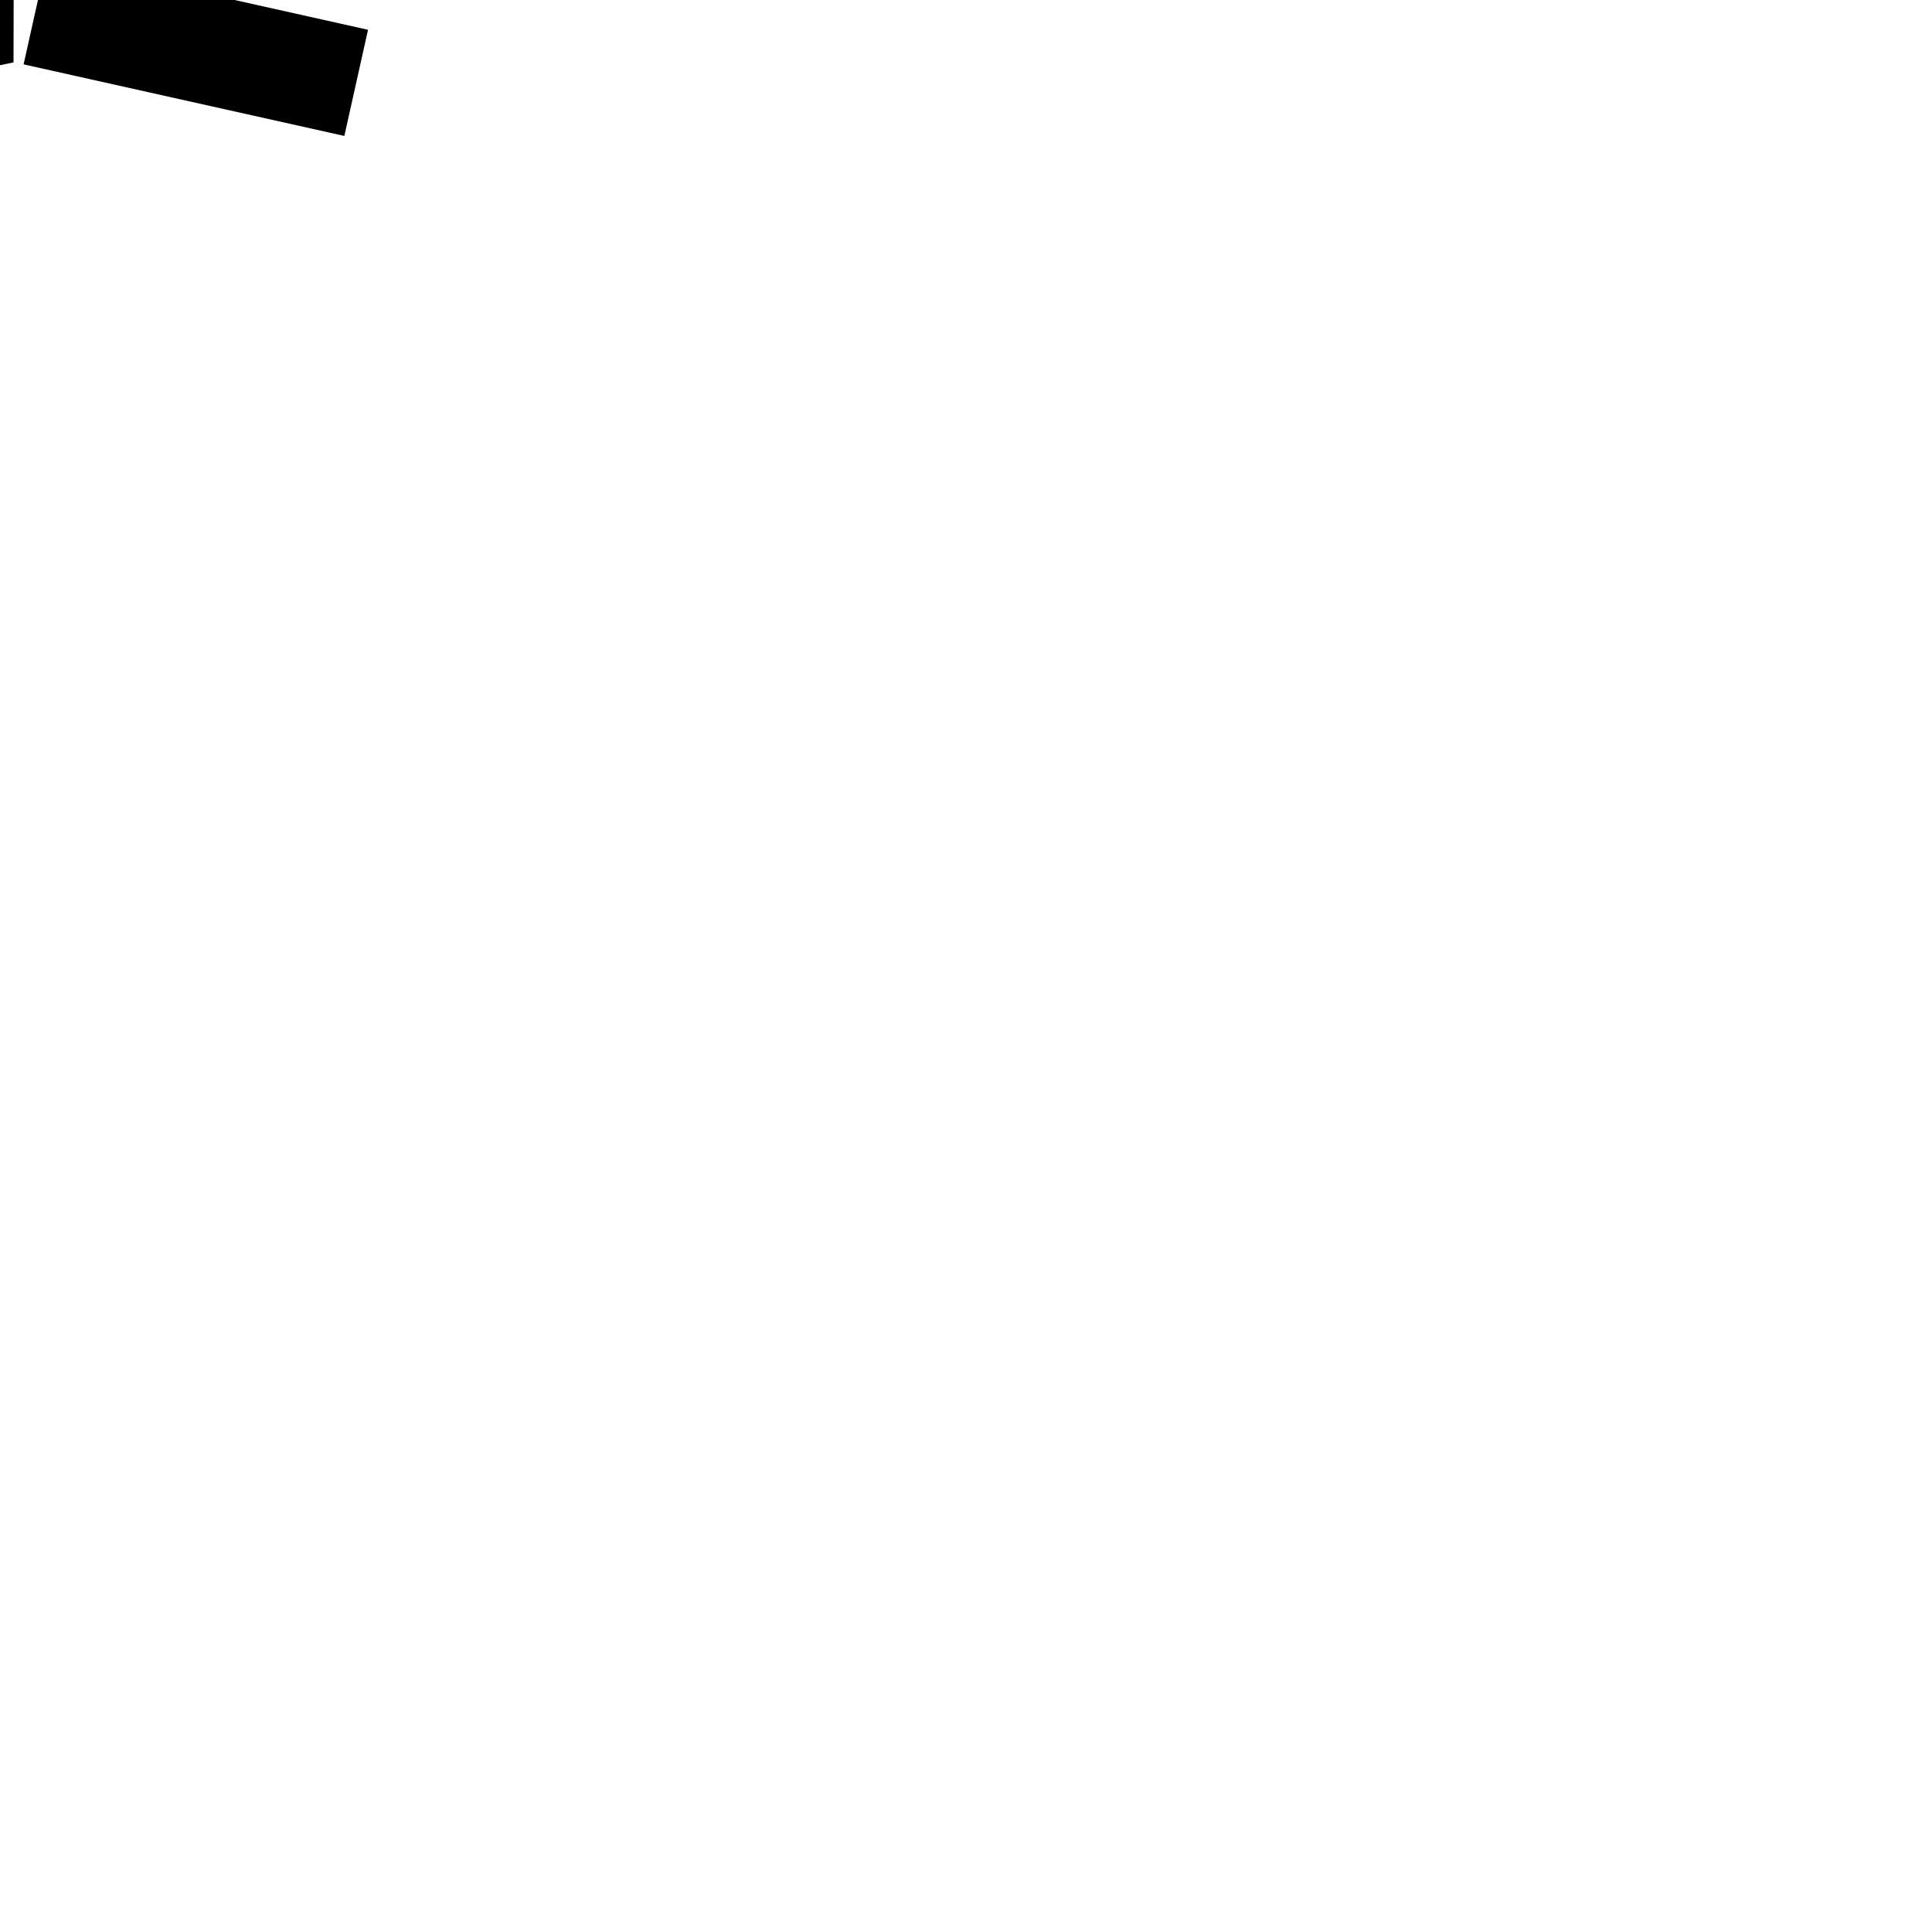
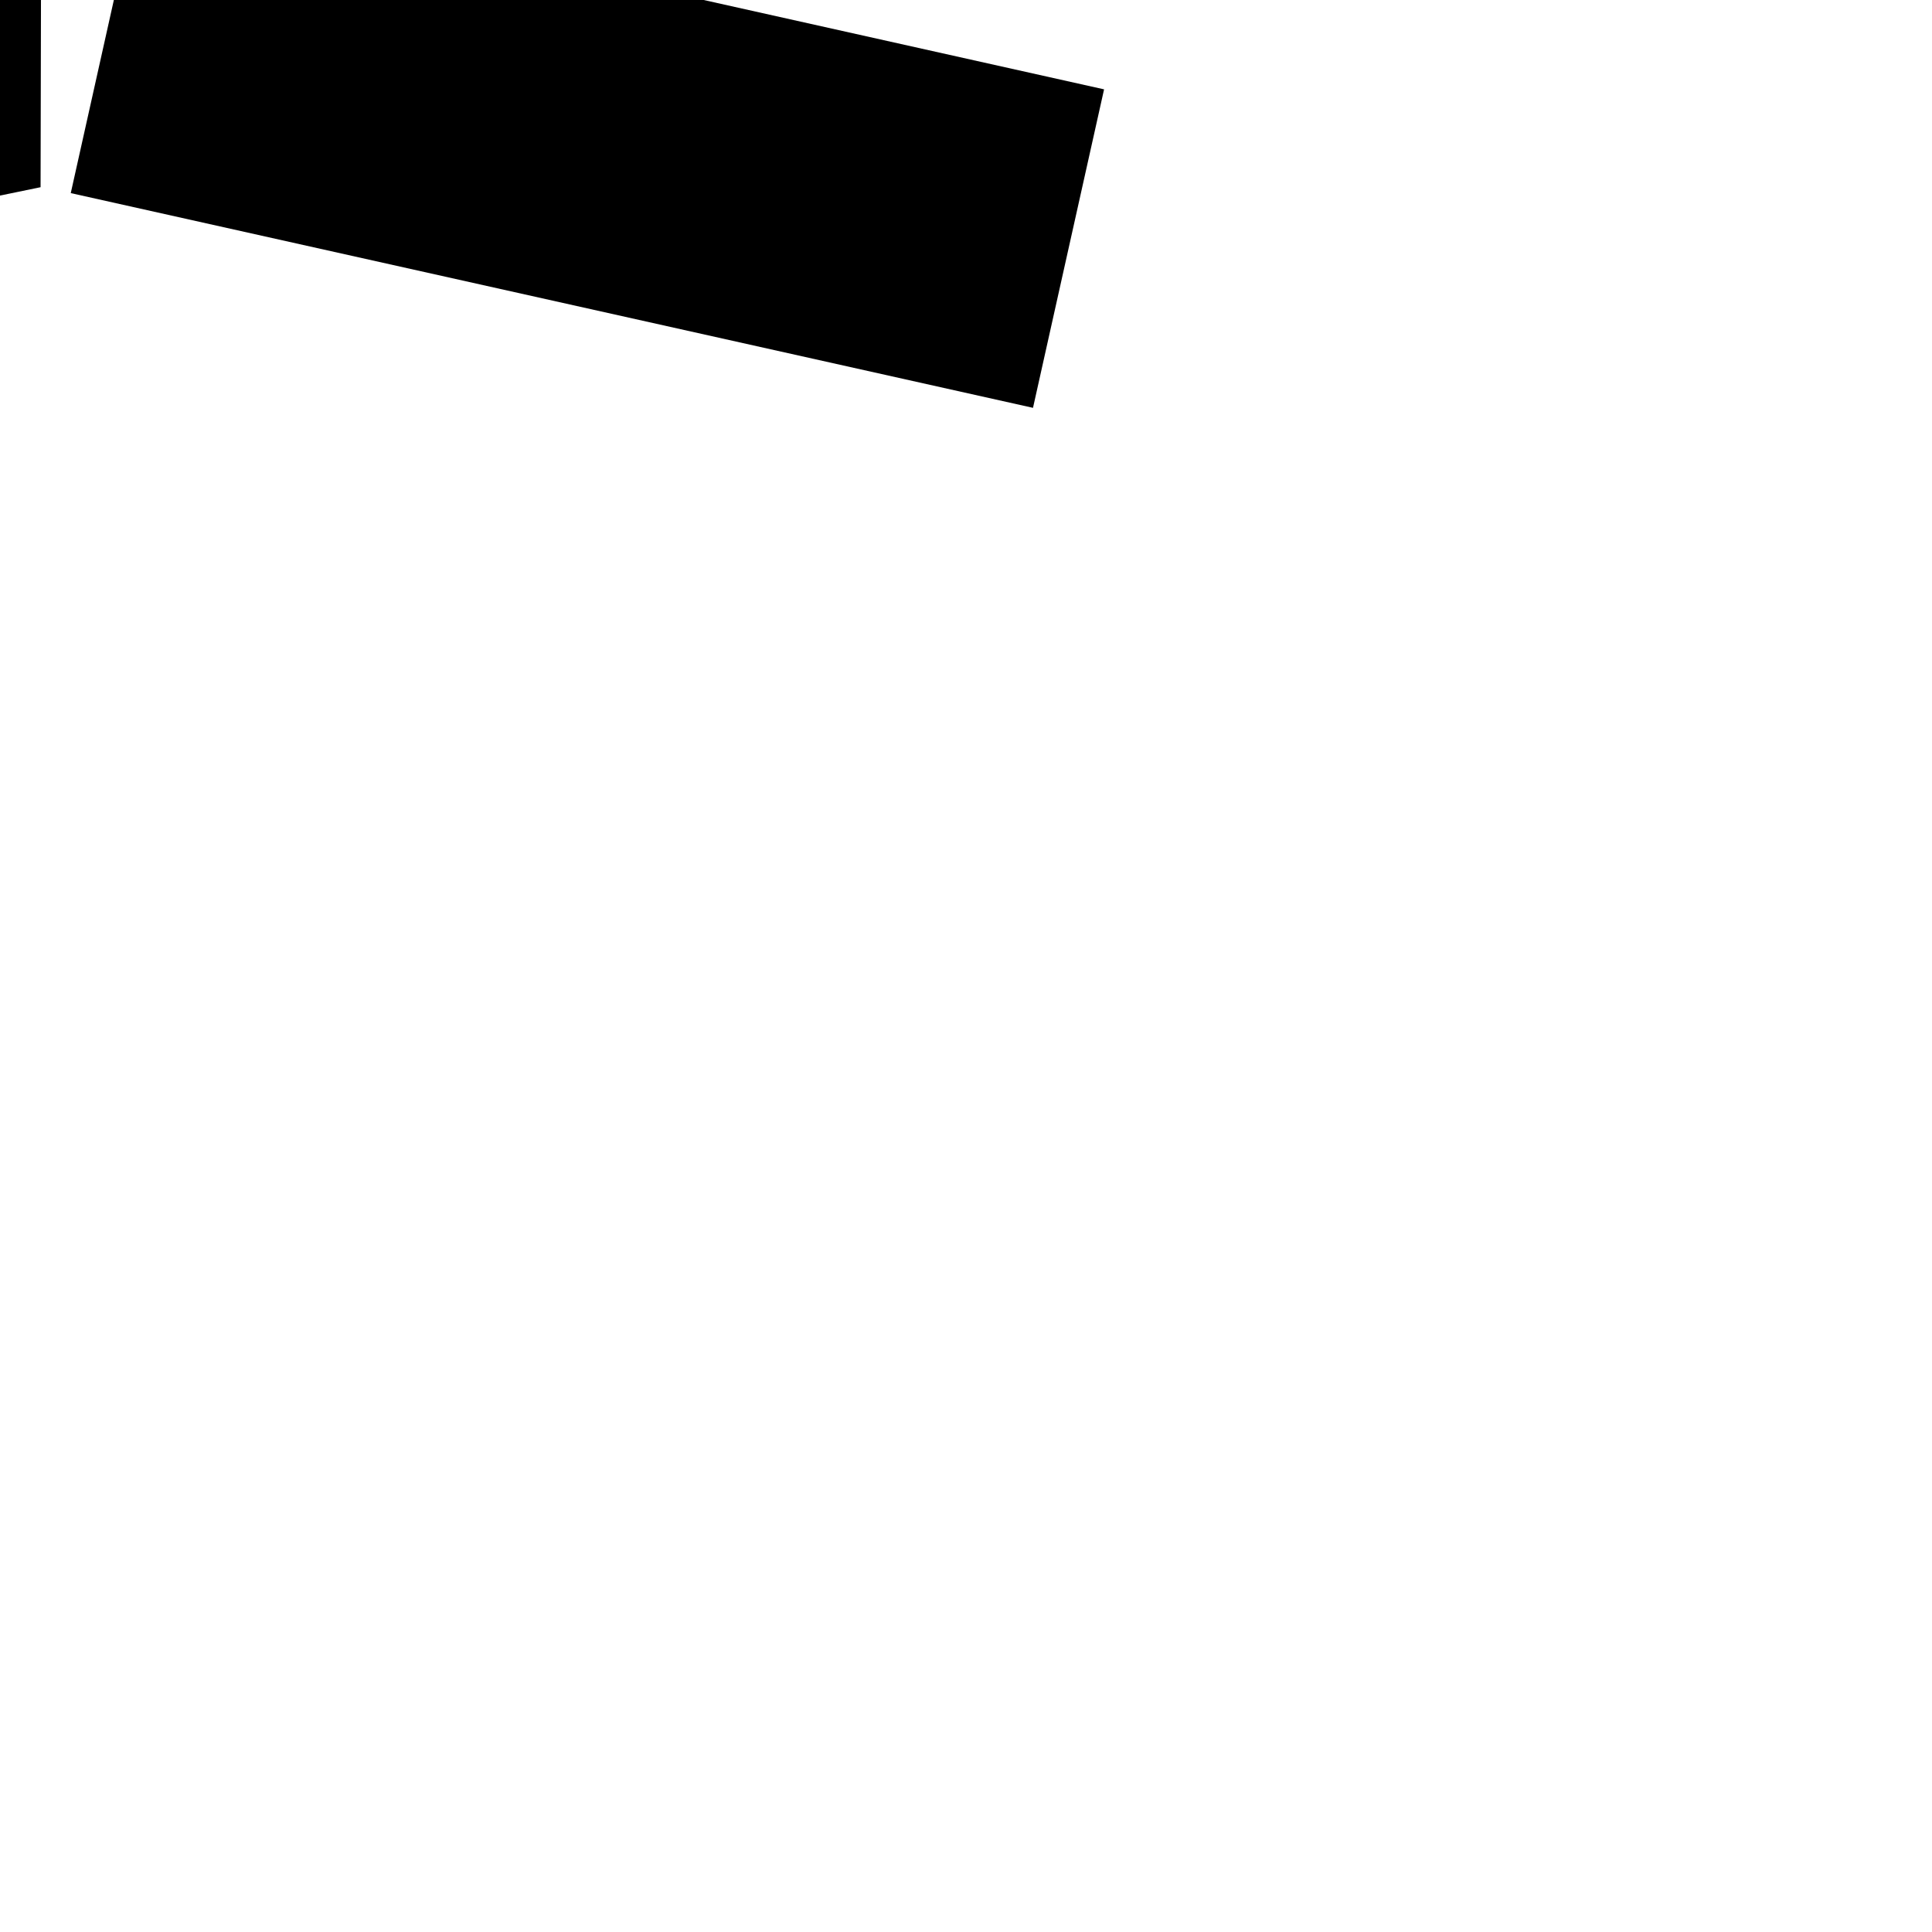
<svg xmlns="http://www.w3.org/2000/svg" version="1.1" id="Calque_1" x="0px" y="0px" viewBox="0 0 1000 1000" style="enable-background:new 0 0 1000 1000;" xml:space="preserve">
-   <rect x="73.2" y="-60.7" transform="matrix(0.2178 -0.976 0.976 0.2178 55.5135 117.9778)" width="56.3" height="170.1" />
-   <rect x="-130.3" y="30.5" transform="matrix(0.7071 -0.7071 0.7071 0.7071 -74.0159 -48.7461)" width="68.9" height="68.9" />
-   <polygon points="-190.5,-113.7 -190.5,12.4 -95.7,12.4 -95.7,-18.9 -64.4,-18.9 -64.4,-113.7 " />
-   <polygon points="7.1,-15.6 7.1,-16.4 7.1,-16.4 7.2,-63.5 -58.4,-77.1 -58.6,-16.5 -58.6,-16.5 -58.6,-15.7 -58.6,-14.8   -58.6,-14.8 -58.6,45.8 7,32.3 7.1,-14.7 7.1,-14.7 " />
+   <rect x="219.6" y="-182" transform="matrix(0.2178 -0.976 0.976 0.2178 166.4295 353.9194)" width="168.9" height="510.3" />
+   <rect x="-390.9" y="91.5" transform="matrix(0.7071 -0.7071 0.7071 0.7071 -222.0063 -146.2758)" width="206.7" height="206.7" />
+   <polygon points="-571.5,-341.1 -571.5,37.2 -287.1,37.2 -287.1,-56.7 -193.2,-56.7 -193.2,-341.1 " />
+   <polygon points="21.3,-46.8 21.3,-49.2 21.3,-49.2 21.6,-190.5 -175.2,-231.3 -175.8,-49.5 -175.8,-49.5 -175.8,-47.1 -175.8,-44.4   -175.8,-44.4 -175.8,137.4 21,96.9 21.3,-44.1 21.3,-44.1 " />
</svg>
